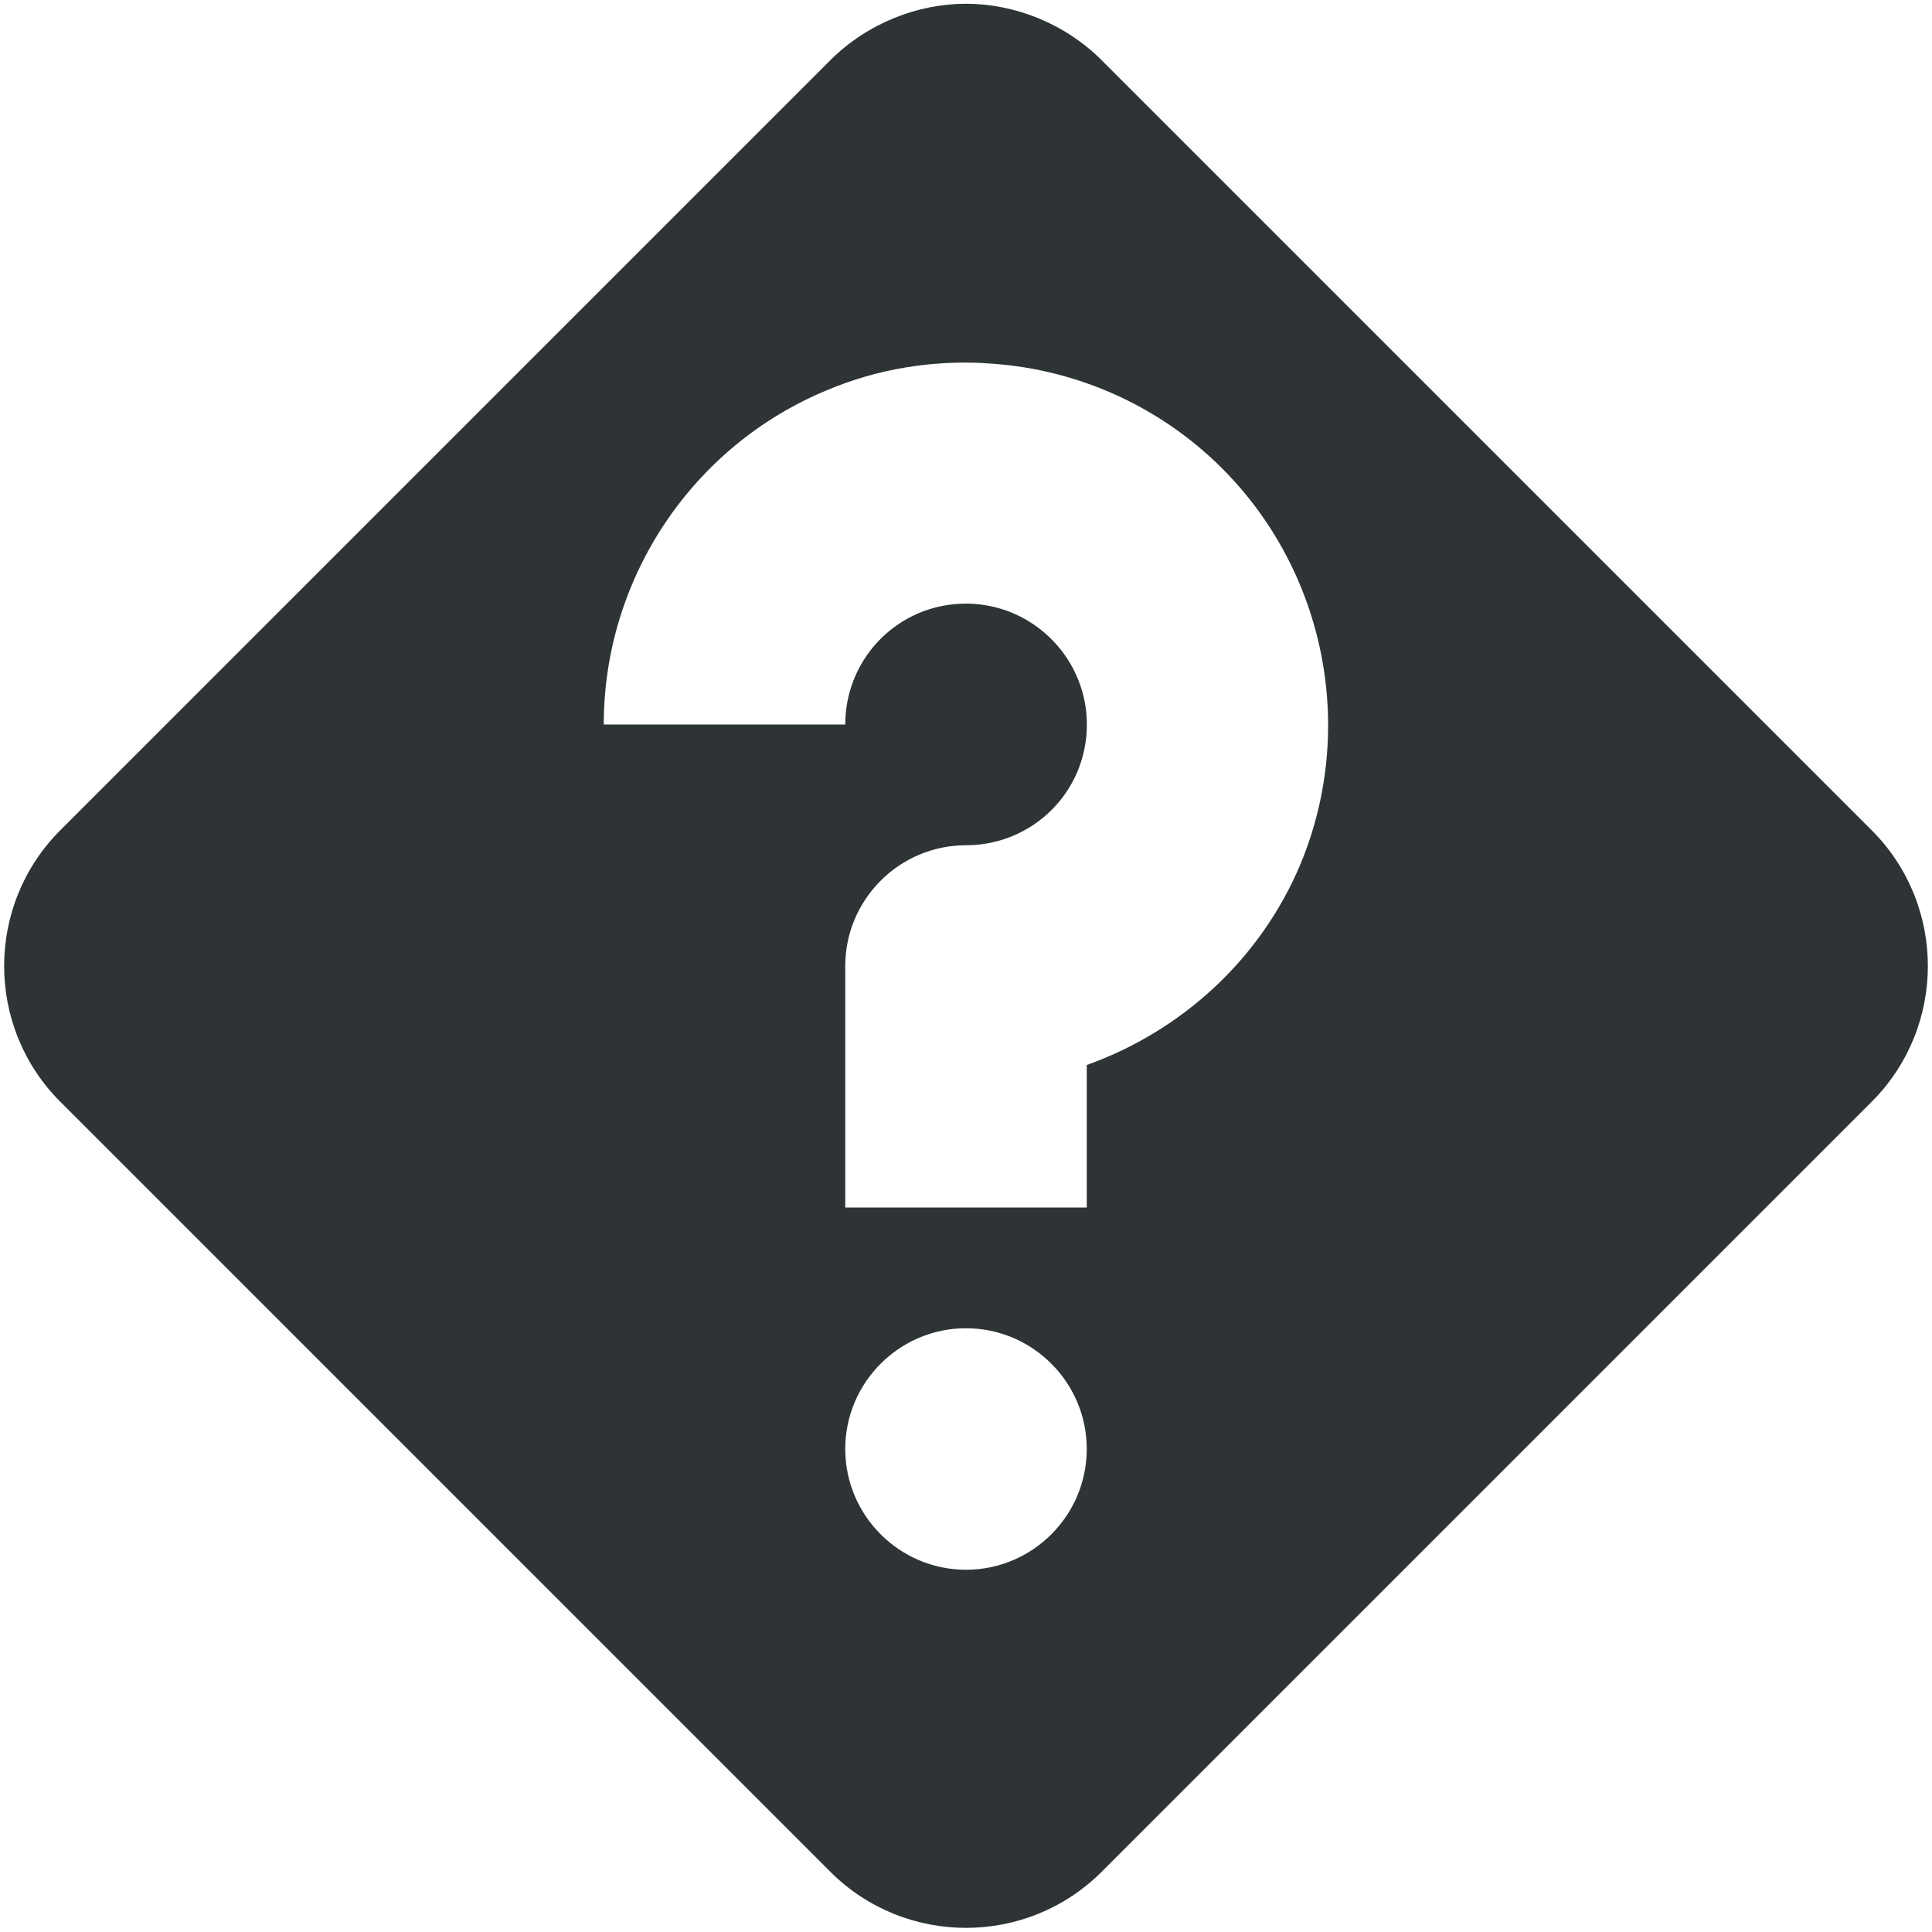
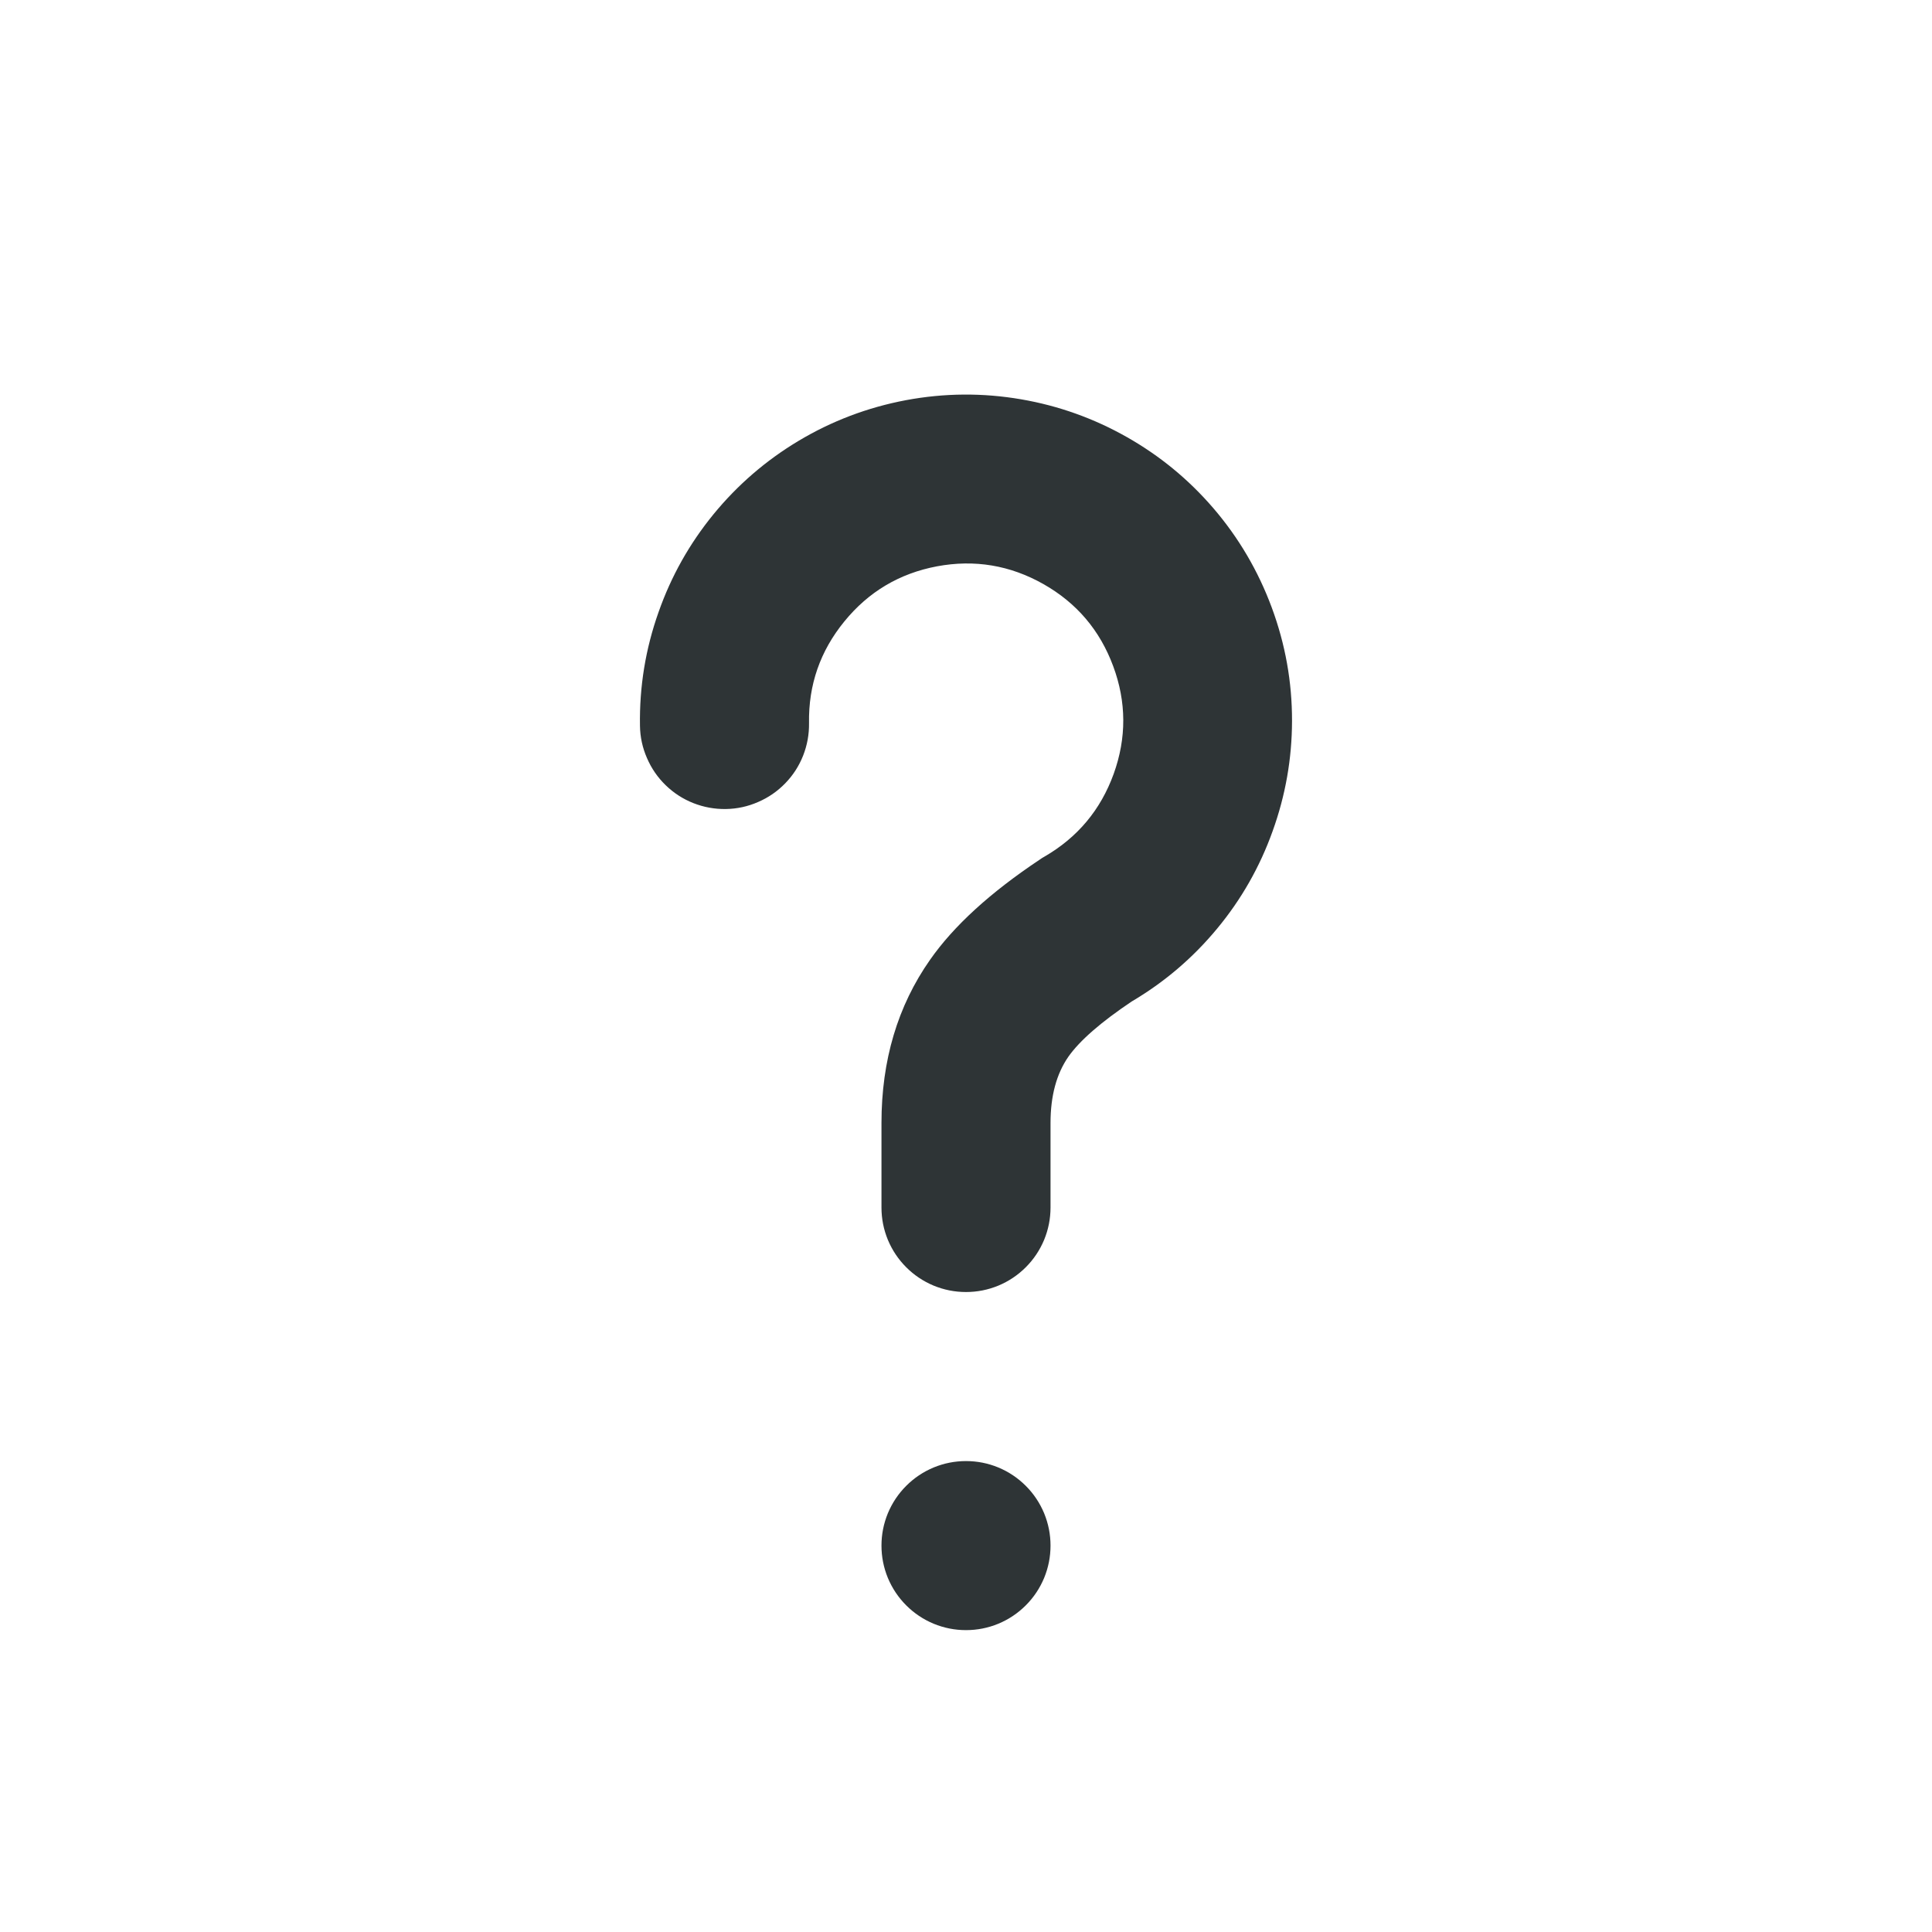
- <svg xmlns="http://www.w3.org/2000/svg" width="16px" height="16px" viewBox="0 0 16 16">
-   <path fill="#2e3436" d="M8 .031c-.398 0-.816.16-1.125.469L.5 6.875c-.621.621-.621 1.629 0 2.25L6.875 15.5c.621.621 1.629.621 2.25 0L15.5 9.125c.621-.621.621-1.629 0-2.25L9.125.5C8.816.191 8.398.031 8 .031m.152 2.977c.727.035 1.434.336 1.969.871.855.855 1.113 2.152.652 3.27C10.441 7.945 9.785 8.539 9 8.82V10H7V8c0-.551.449-1 1-1 .406 0 .77-.242.926-.617.152-.375.07-.801-.219-1.09-.289-.289-.715-.371-1.09-.219C7.242 5.23 7 5.594 7 6H5c0-1.211.734-2.309 1.852-2.77.418-.176.863-.246 1.301-.223M8 11c.551 0 1 .449 1 1s-.449 1-1 1-1-.449-1-1 .449-1 1-1m0 0" />
+ <svg xmlns="http://www.w3.org/2000/svg" width="16" height="16" viewBox="0 0 16 16">
+   <path fill="#2e3436" d="M5.3,6.011 Q5.292,5.525 5.454,5.069 Q5.61,4.625 5.908,4.26 Q6.207,3.895 6.61,3.653 Q7.025,3.404 7.503,3.314 Q7.98,3.225 8.457,3.307 Q8.921,3.387 9.331,3.619 Q9.741,3.851 10.048,4.208 Q10.363,4.575 10.532,5.031 Q10.701,5.487 10.7,5.971 Q10.699,6.441 10.539,6.884 Q10.38,7.328 10.08,7.69 Q9.779,8.054 9.372,8.294 Q8.989,8.551 8.848,8.751 Q8.7,8.964 8.7,9.3 L8.7,10 Q8.7,10.139 8.647,10.268 Q8.593,10.397 8.495,10.495 Q8.397,10.593 8.268,10.647 Q8.139,10.7 8,10.7 Q7.861,10.7 7.732,10.647 Q7.603,10.593 7.505,10.495 Q7.407,10.397 7.353,10.268 Q7.3,10.139 7.3,10 L7.3,9.3 Q7.3,8.522 7.702,7.949 Q7.996,7.528 8.612,7.118 Q8.63,7.105 8.65,7.094 Q9.061,6.856 9.223,6.409 Q9.384,5.962 9.219,5.517 Q9.054,5.071 8.641,4.837 Q8.227,4.603 7.76,4.69 Q7.293,4.778 6.993,5.146 Q6.692,5.514 6.7,5.989 Q6.702,6.128 6.651,6.258 Q6.6,6.387 6.503,6.487 Q6.406,6.587 6.278,6.642 Q6.15,6.698 6.011,6.7 Q5.872,6.702 5.742,6.651 Q5.613,6.6 5.513,6.503 Q5.413,6.406 5.358,6.278 Q5.302,6.15 5.3,6.011 Z M8.7,12.8 Q8.7,12.939 8.647,13.068 Q8.593,13.197 8.495,13.295 Q8.397,13.393 8.268,13.447 Q8.139,13.5 8,13.5 Q7.861,13.5 7.732,13.447 Q7.603,13.393 7.505,13.295 Q7.407,13.197 7.353,13.068 Q7.3,12.939 7.3,12.8 Q7.3,12.661 7.353,12.532 Q7.407,12.403 7.505,12.305 Q7.603,12.207 7.732,12.153 Q7.861,12.1 8,12.1 Q8.139,12.1 8.268,12.153 Q8.397,12.207 8.495,12.305 Q8.593,12.403 8.647,12.532 Q8.7,12.661 8.7,12.8 Z" />
</svg>
